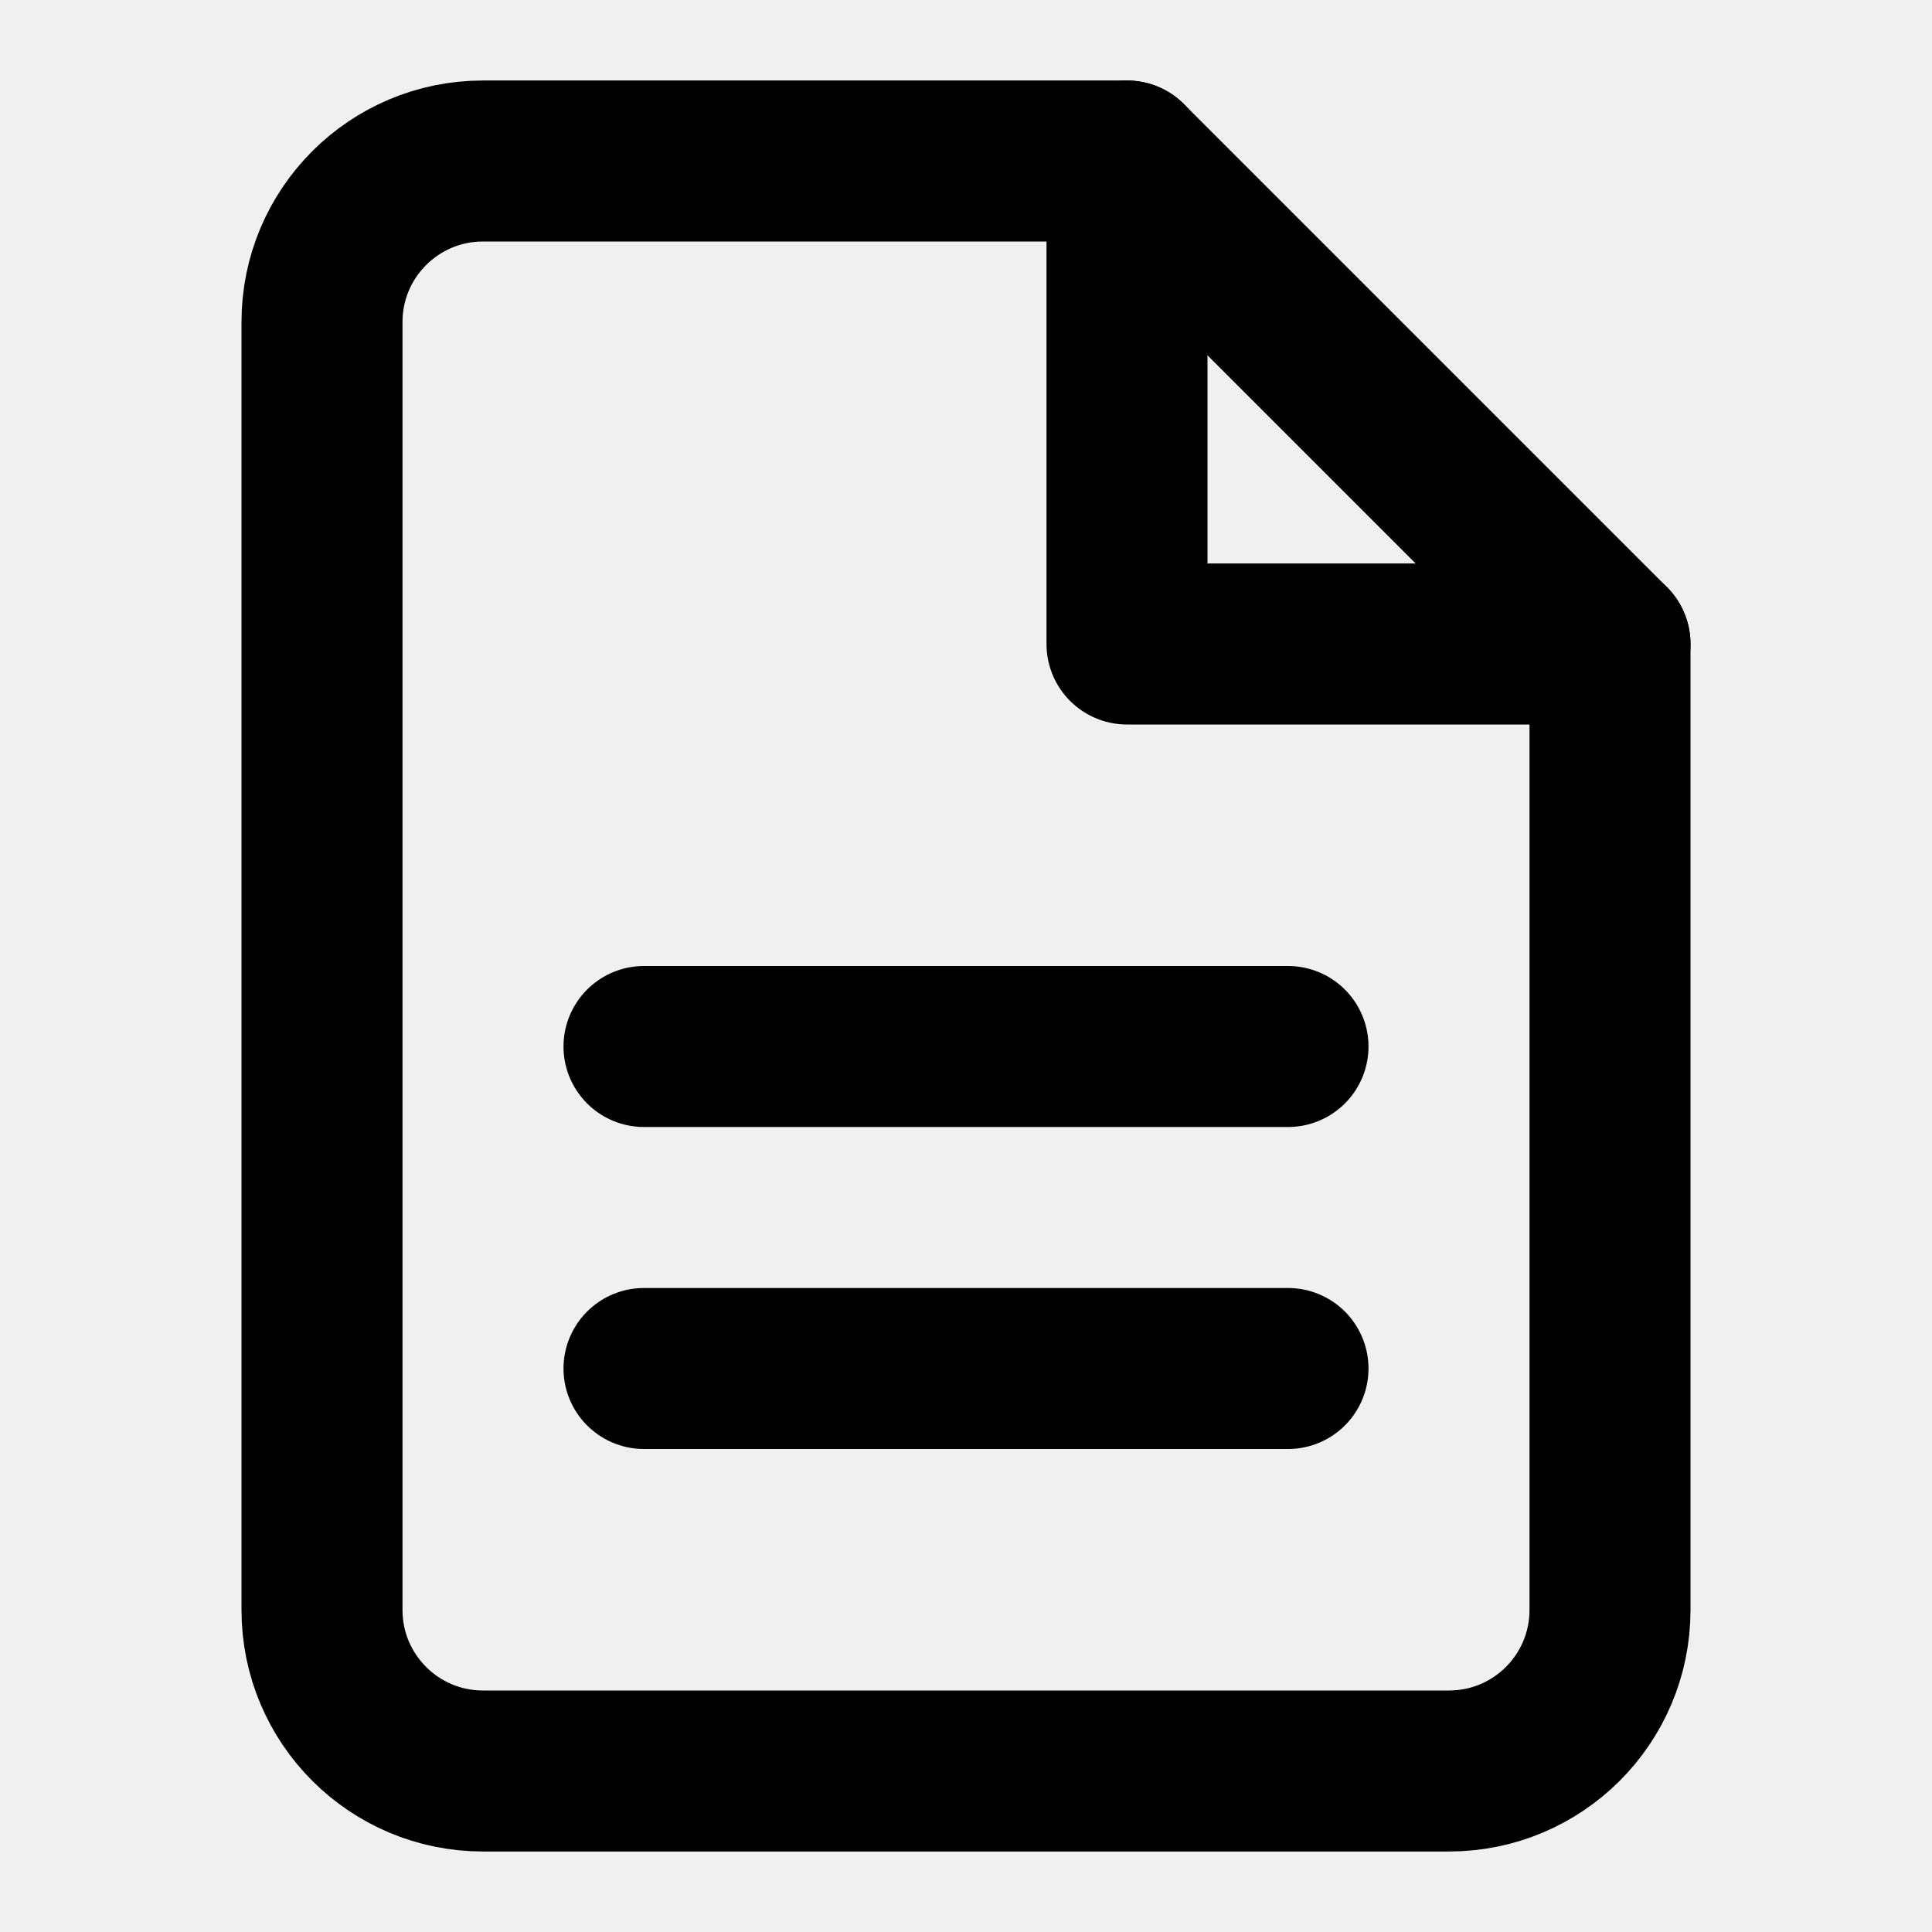
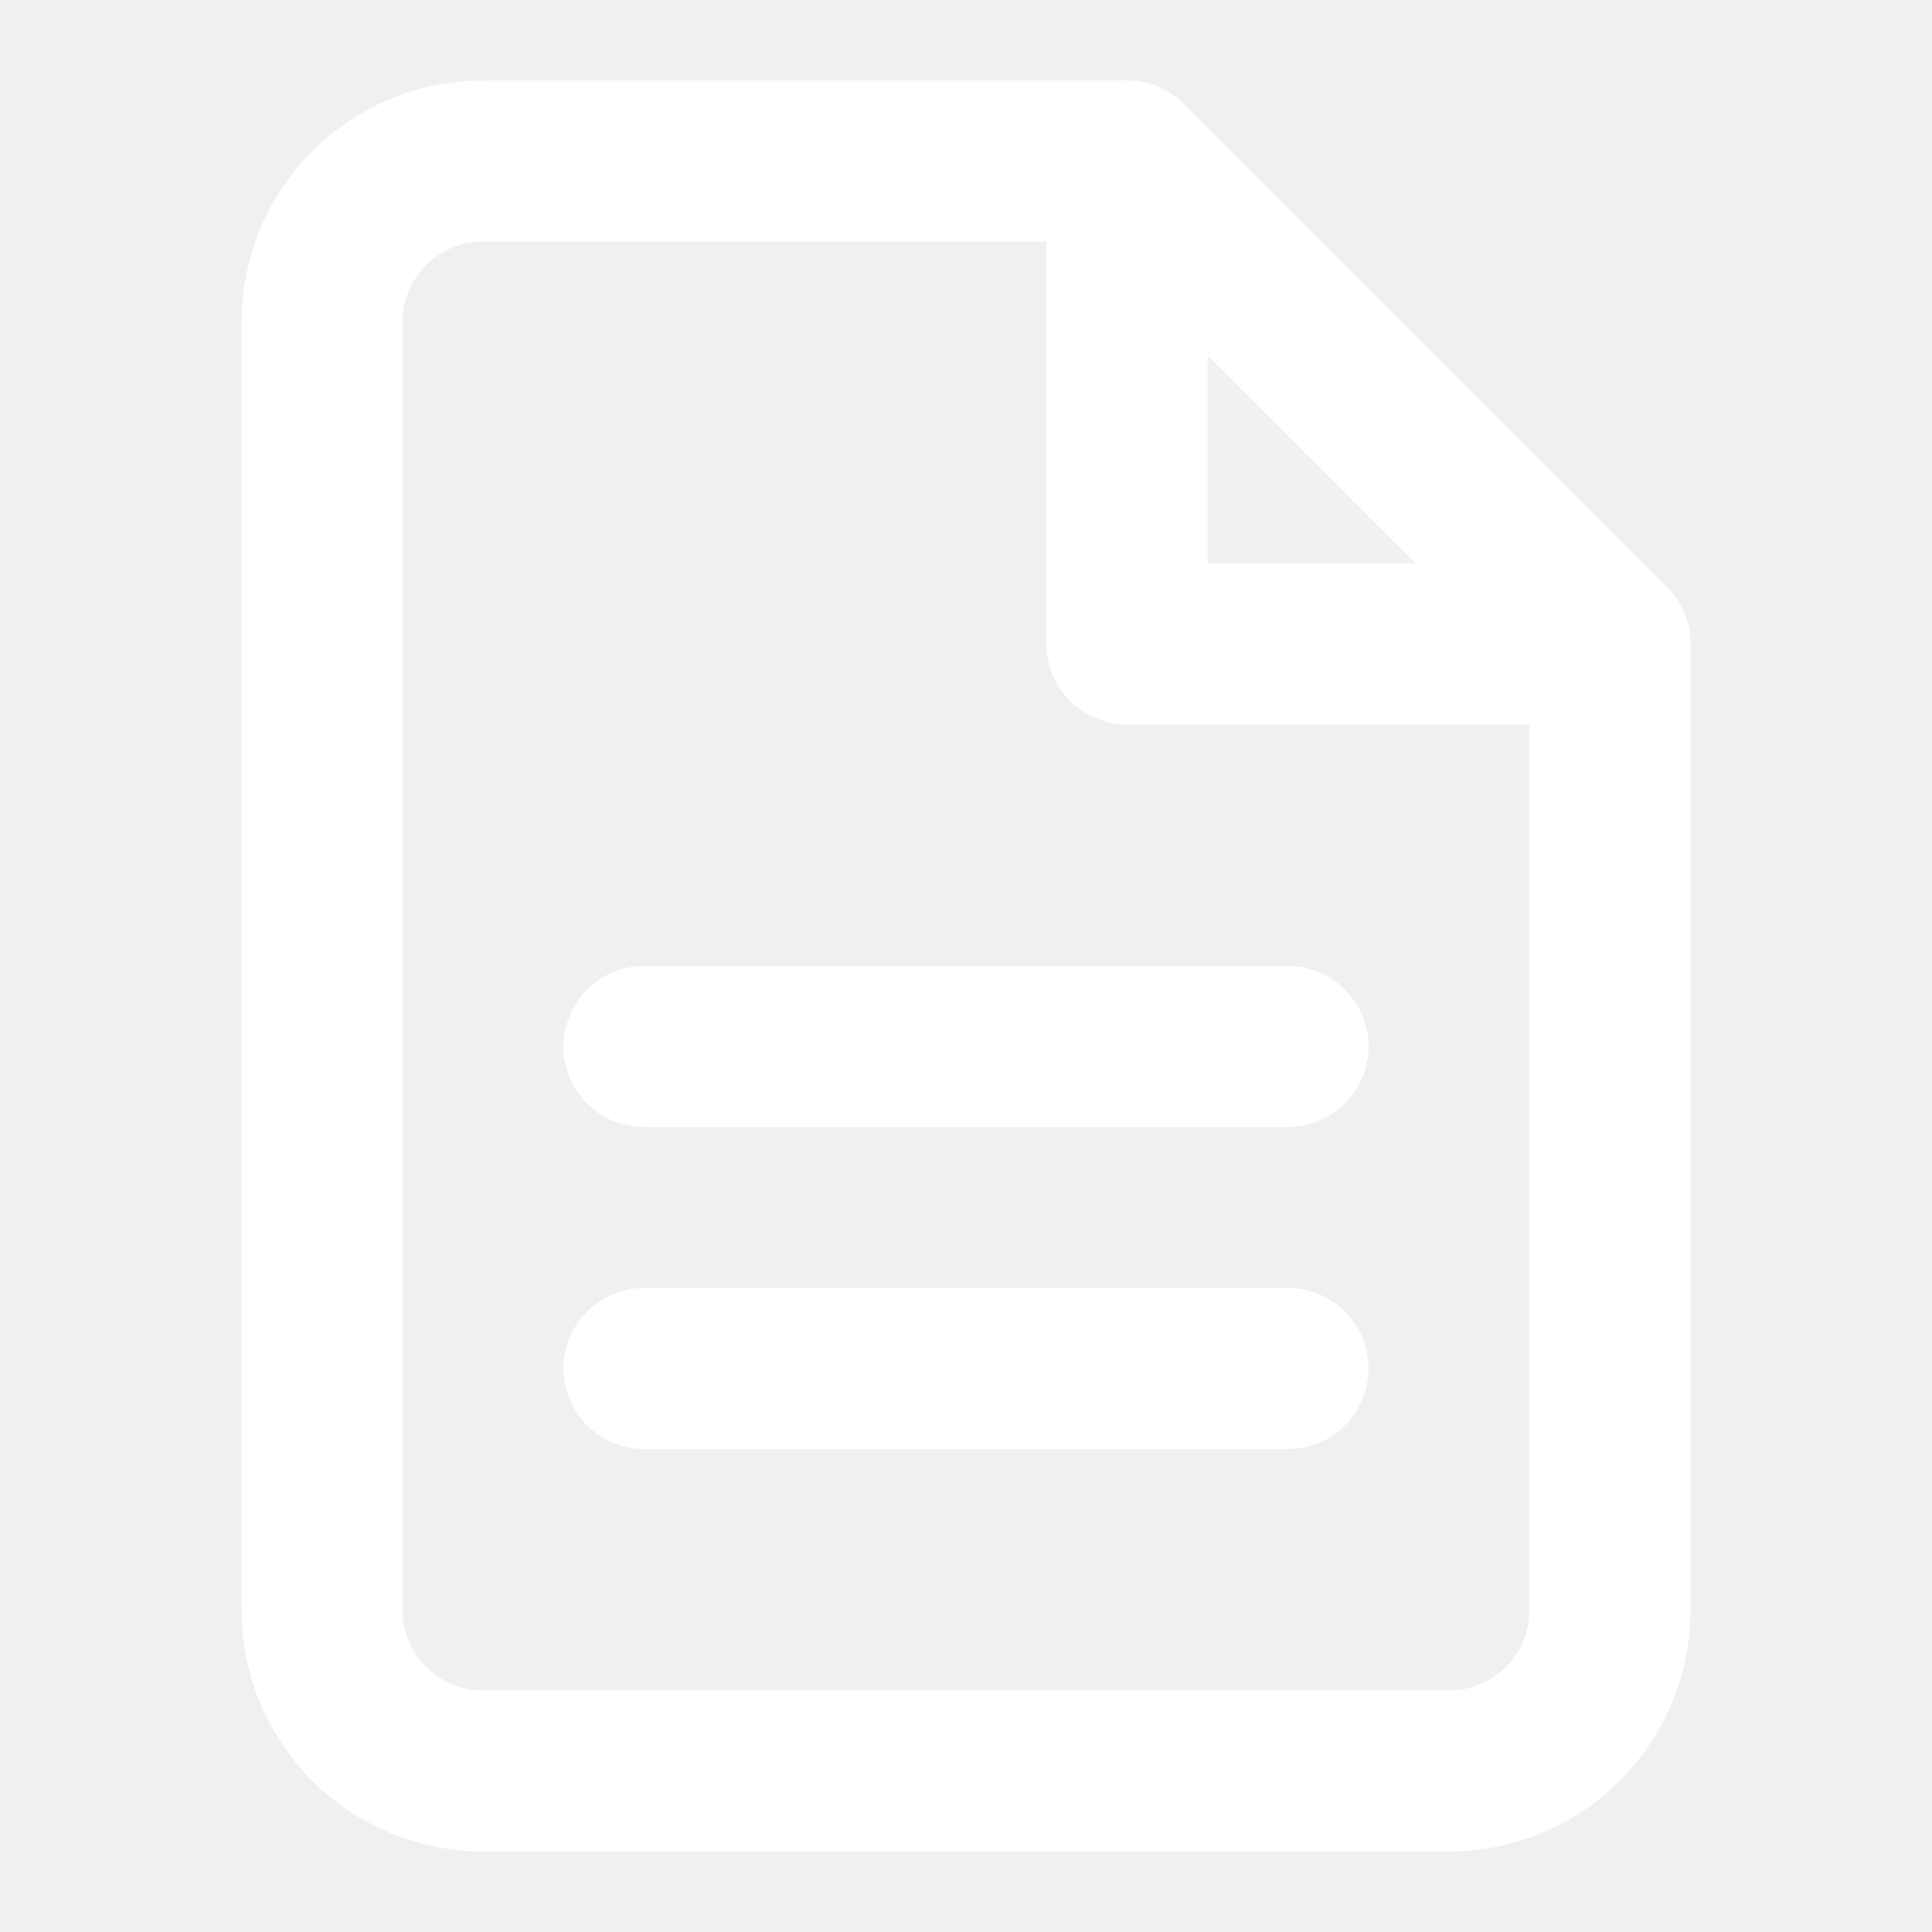
- <svg xmlns="http://www.w3.org/2000/svg" viewBox="0 0 24 24" fill="none" stroke="currentColor" stroke-width="2" stroke-linecap="round" stroke-linejoin="round">
+ <svg xmlns="http://www.w3.org/2000/svg" viewBox="0 0 24 24" fill="none" stroke="white" stroke-width="2" stroke-linecap="round" stroke-linejoin="round">
  <path d="M14 2H6a2 2 0 0 0-2 2v16a2 2 0 0 0 2 2h12a2 2 0 0 0 2-2V8z" />
  <polyline points="14 2 14 8 20 8" />
  <line x1="16" y1="13" x2="8" y2="13" />
  <line x1="16" y1="17" x2="8" y2="17" />
</svg>
